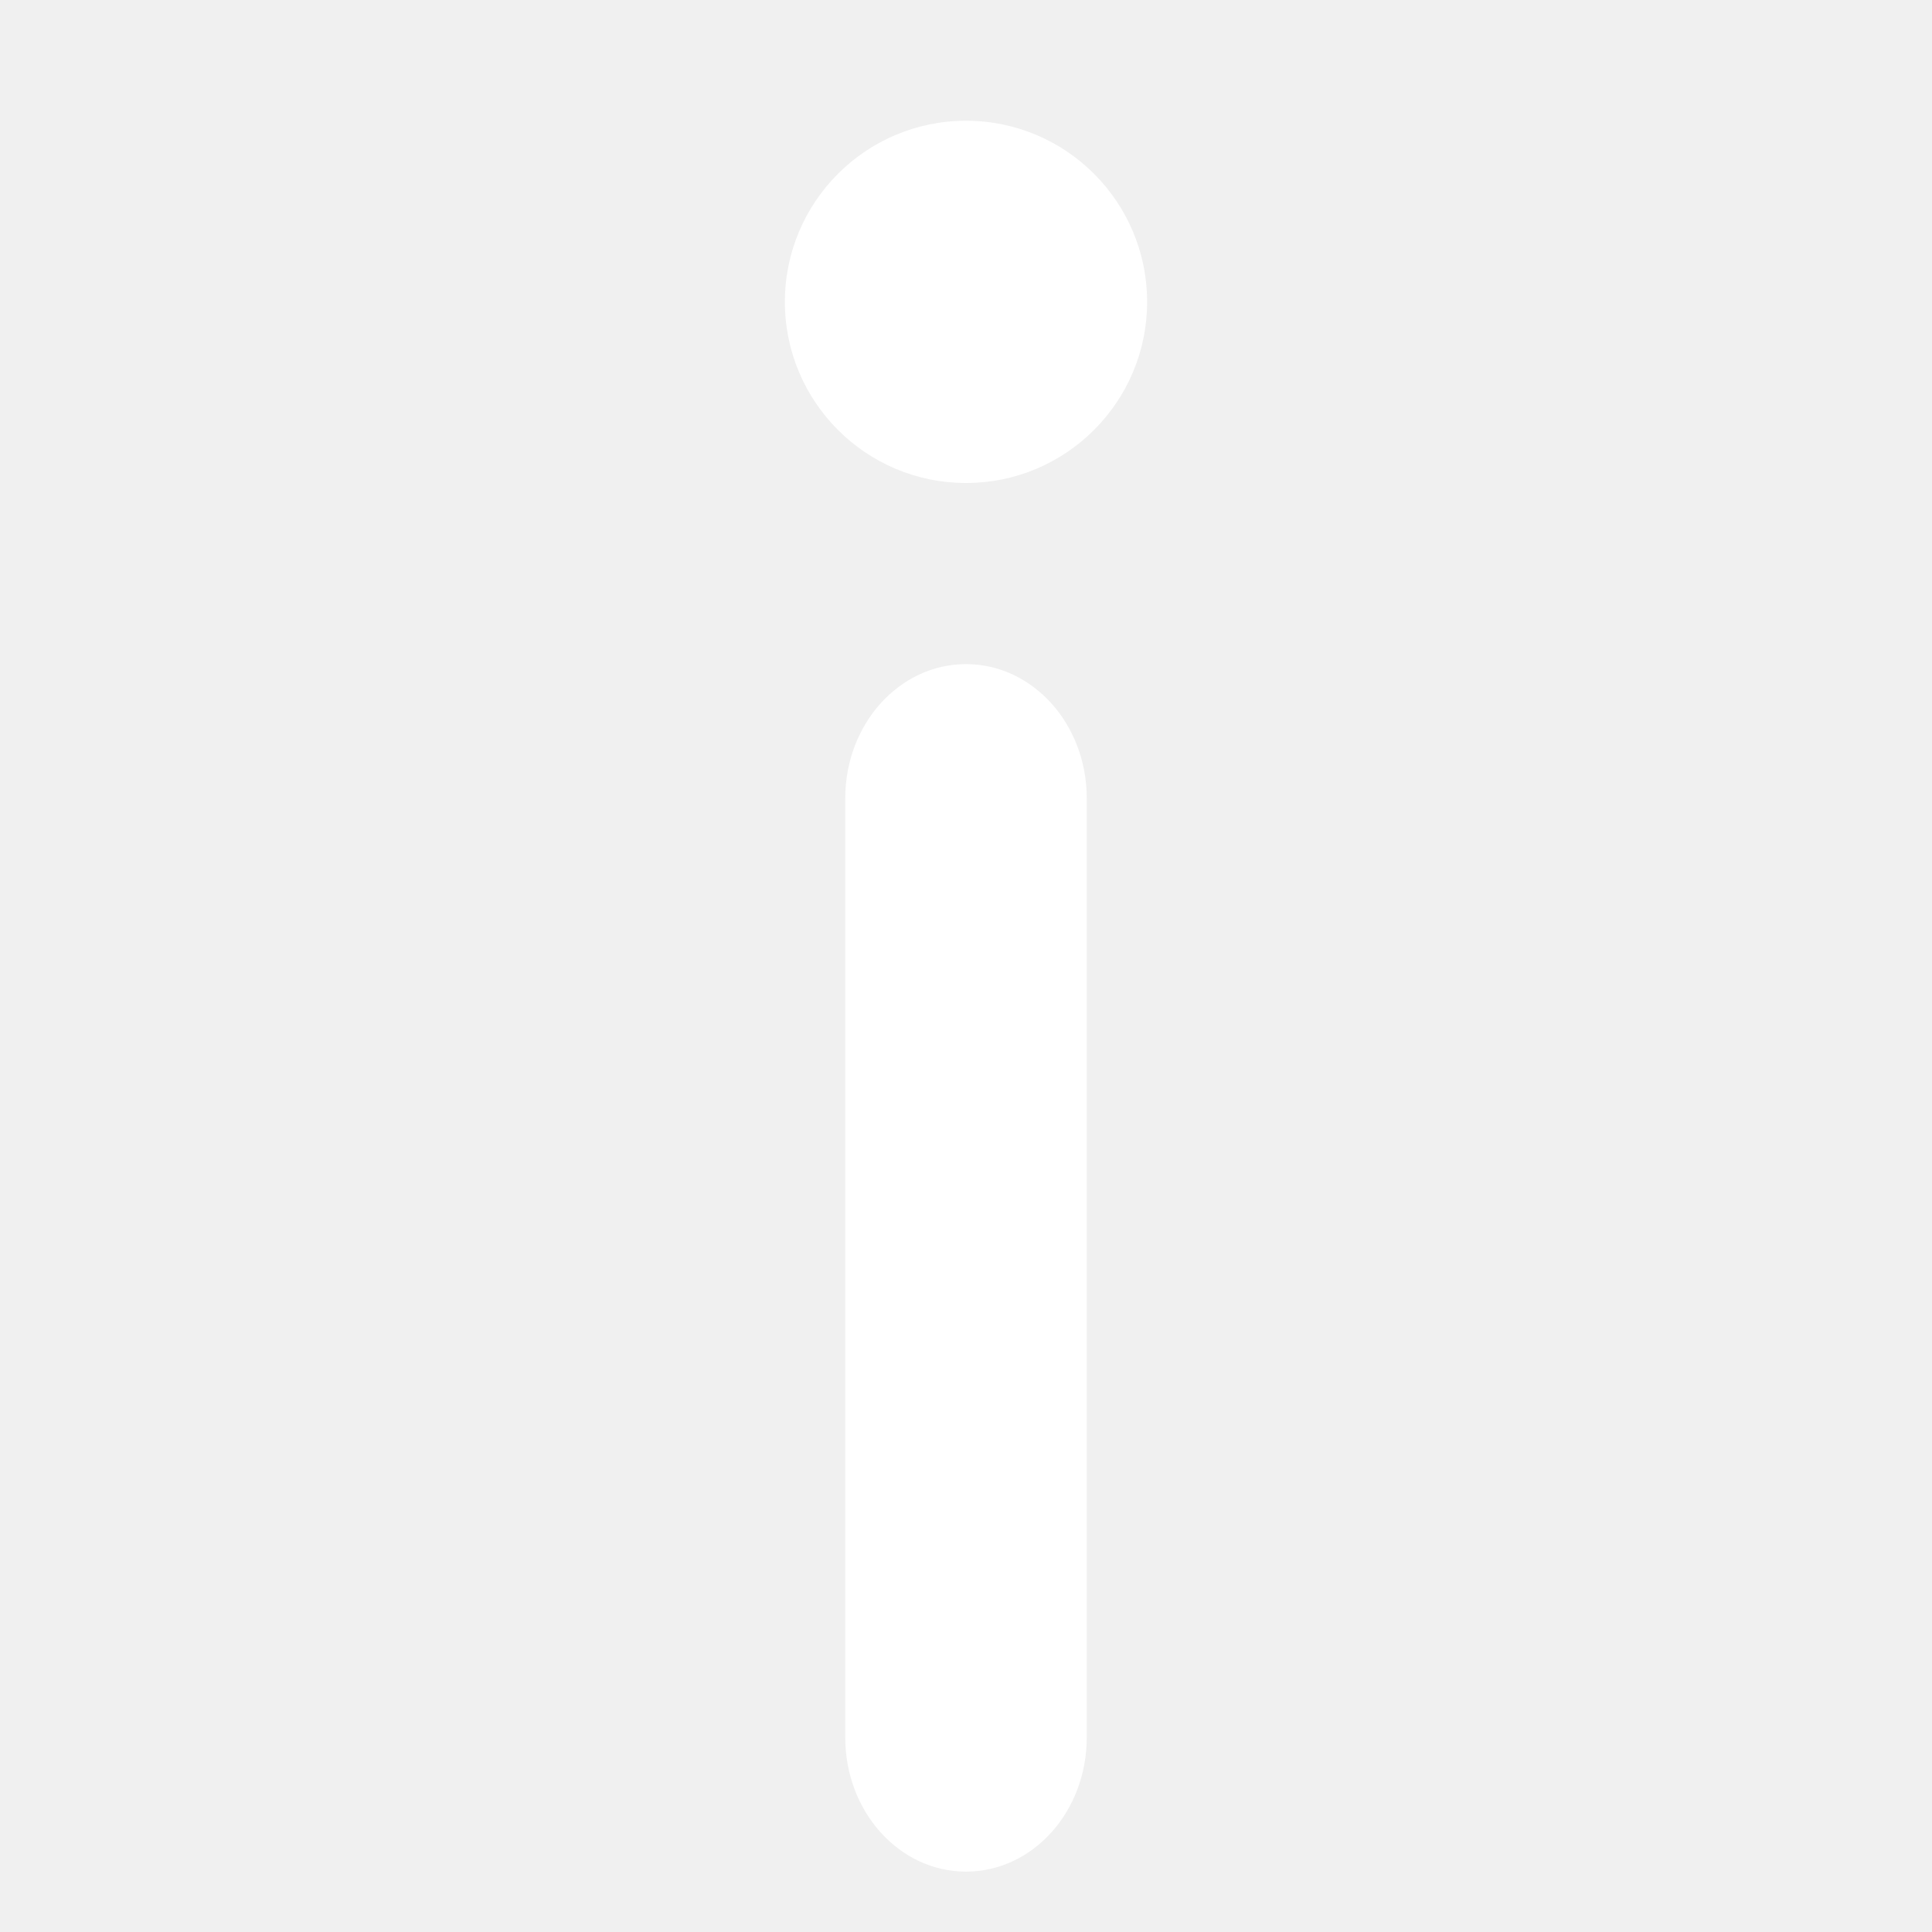
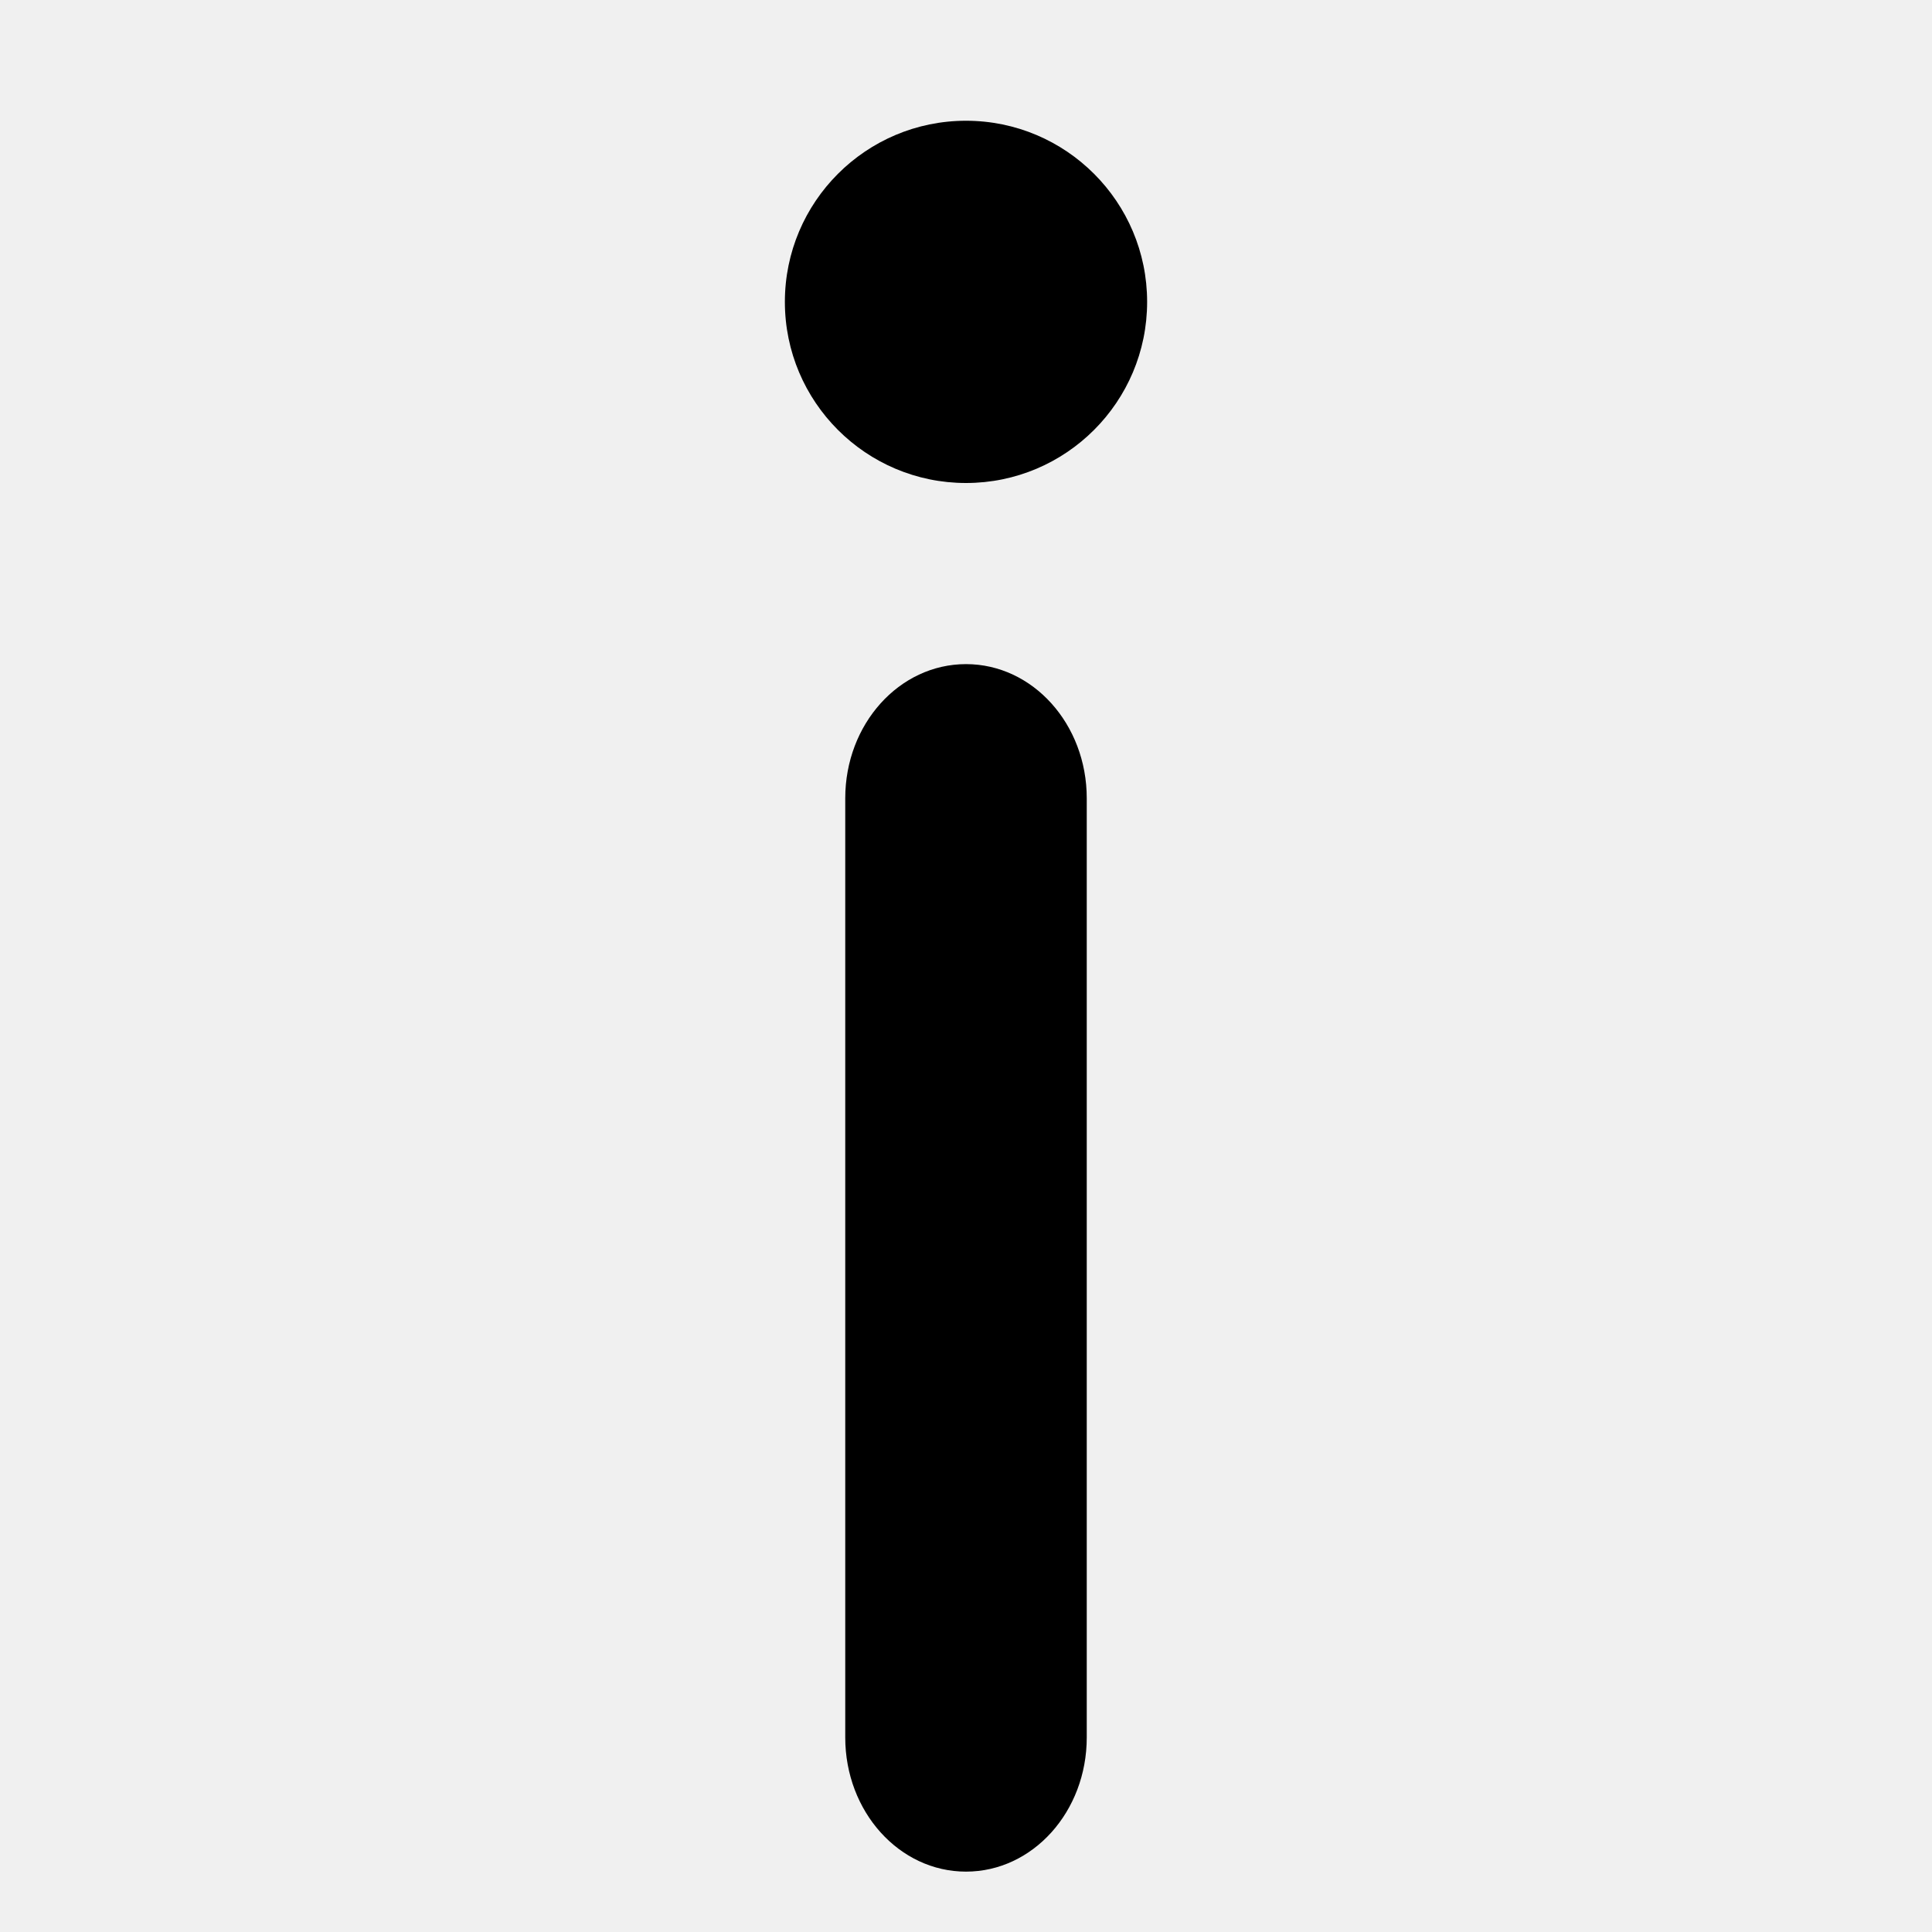
<svg xmlns="http://www.w3.org/2000/svg" width="16" height="16" viewBox="0 0 16 16" fill="none">
-   <path d="M8 4C8.828 4 9.5 3.328 9.5 2.5C9.5 1.672 8.828 1 8 1C7.172 1 6.5 1.672 6.5 2.5C6.5 3.328 7.172 4 8 4Z" fill="white" />
-   <path d="M8 15.5C7.447 15.5 7 15.003 7 14.389V6.611C7 5.997 7.447 5.5 8 5.5C8.553 5.5 9 5.997 9 6.611V14.389C9 15.003 8.553 15.5 8 15.5Z" fill="white" />
+   <path d="M8 4C8.828 4 9.5 3.328 9.5 2.5C9.5 1.672 8.828 1 8 1C7.172 1 6.5 1.672 6.5 2.5C6.5 3.328 7.172 4 8 4Z" fill="currentColor" />
+   <path d="M8 15.5C7.447 15.5 7 15.003 7 14.389V6.611C7 5.997 7.447 5.5 8 5.5C8.553 5.5 9 5.997 9 6.611V14.389C9 15.003 8.553 15.5 8 15.5Z" fill="currentColor" />
</svg>
